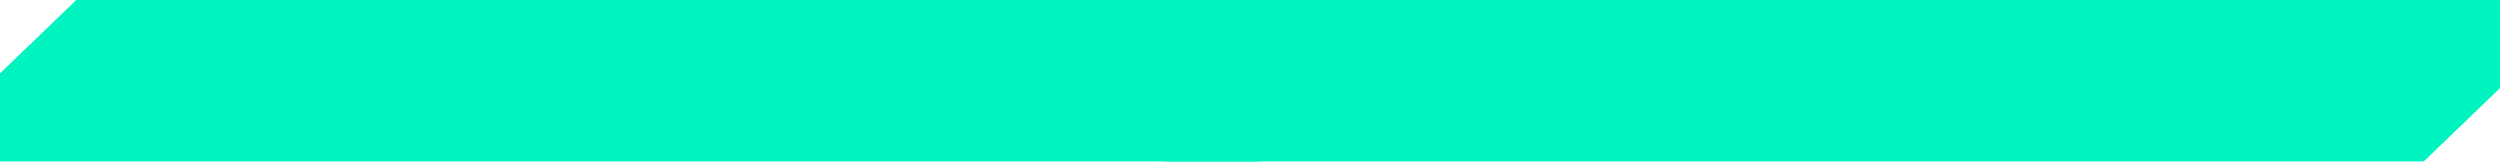
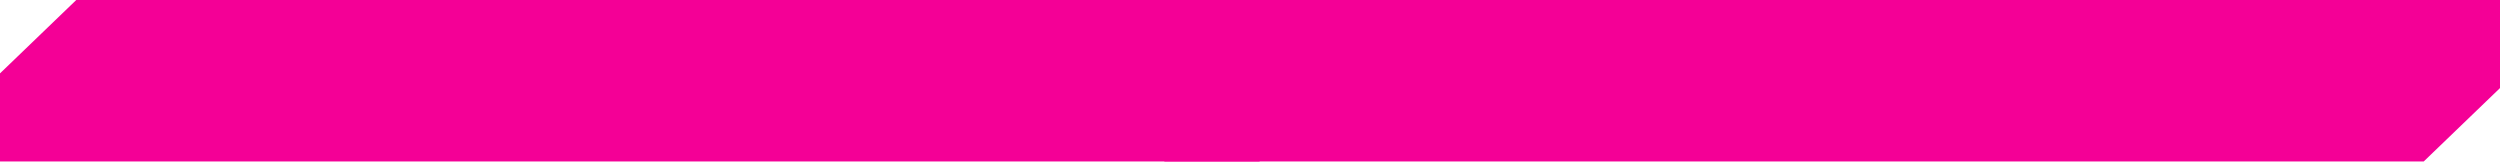
<svg xmlns="http://www.w3.org/2000/svg" width="511" height="33" viewBox="0 0 511 33" fill="none">
-   <path fill-rule="evenodd" clip-rule="evenodd" d="M15.589 0H273V15V18L257.411 33L1.00732e-05 33L7.62583e-06 18L0 15L15.589 0Z" fill="#00F4BF" />
-   <path fill-rule="evenodd" clip-rule="evenodd" d="M253.589 0H511V15V18L495.411 33L238 33L238 18L238 15L253.589 0Z" fill="#00F4BF" />
+   <path fill-rule="evenodd" clip-rule="evenodd" d="M15.589 0H273V15V18L257.411 33L1.00732e-05 33L7.62583e-06 18L0 15L15.589 0Z" fill="#f40096" />
+   <path fill-rule="evenodd" clip-rule="evenodd" d="M253.589 0H511V15V18L495.411 33L238 33L238 18L238 15L253.589 0Z" fill="#f40096" />
</svg>
